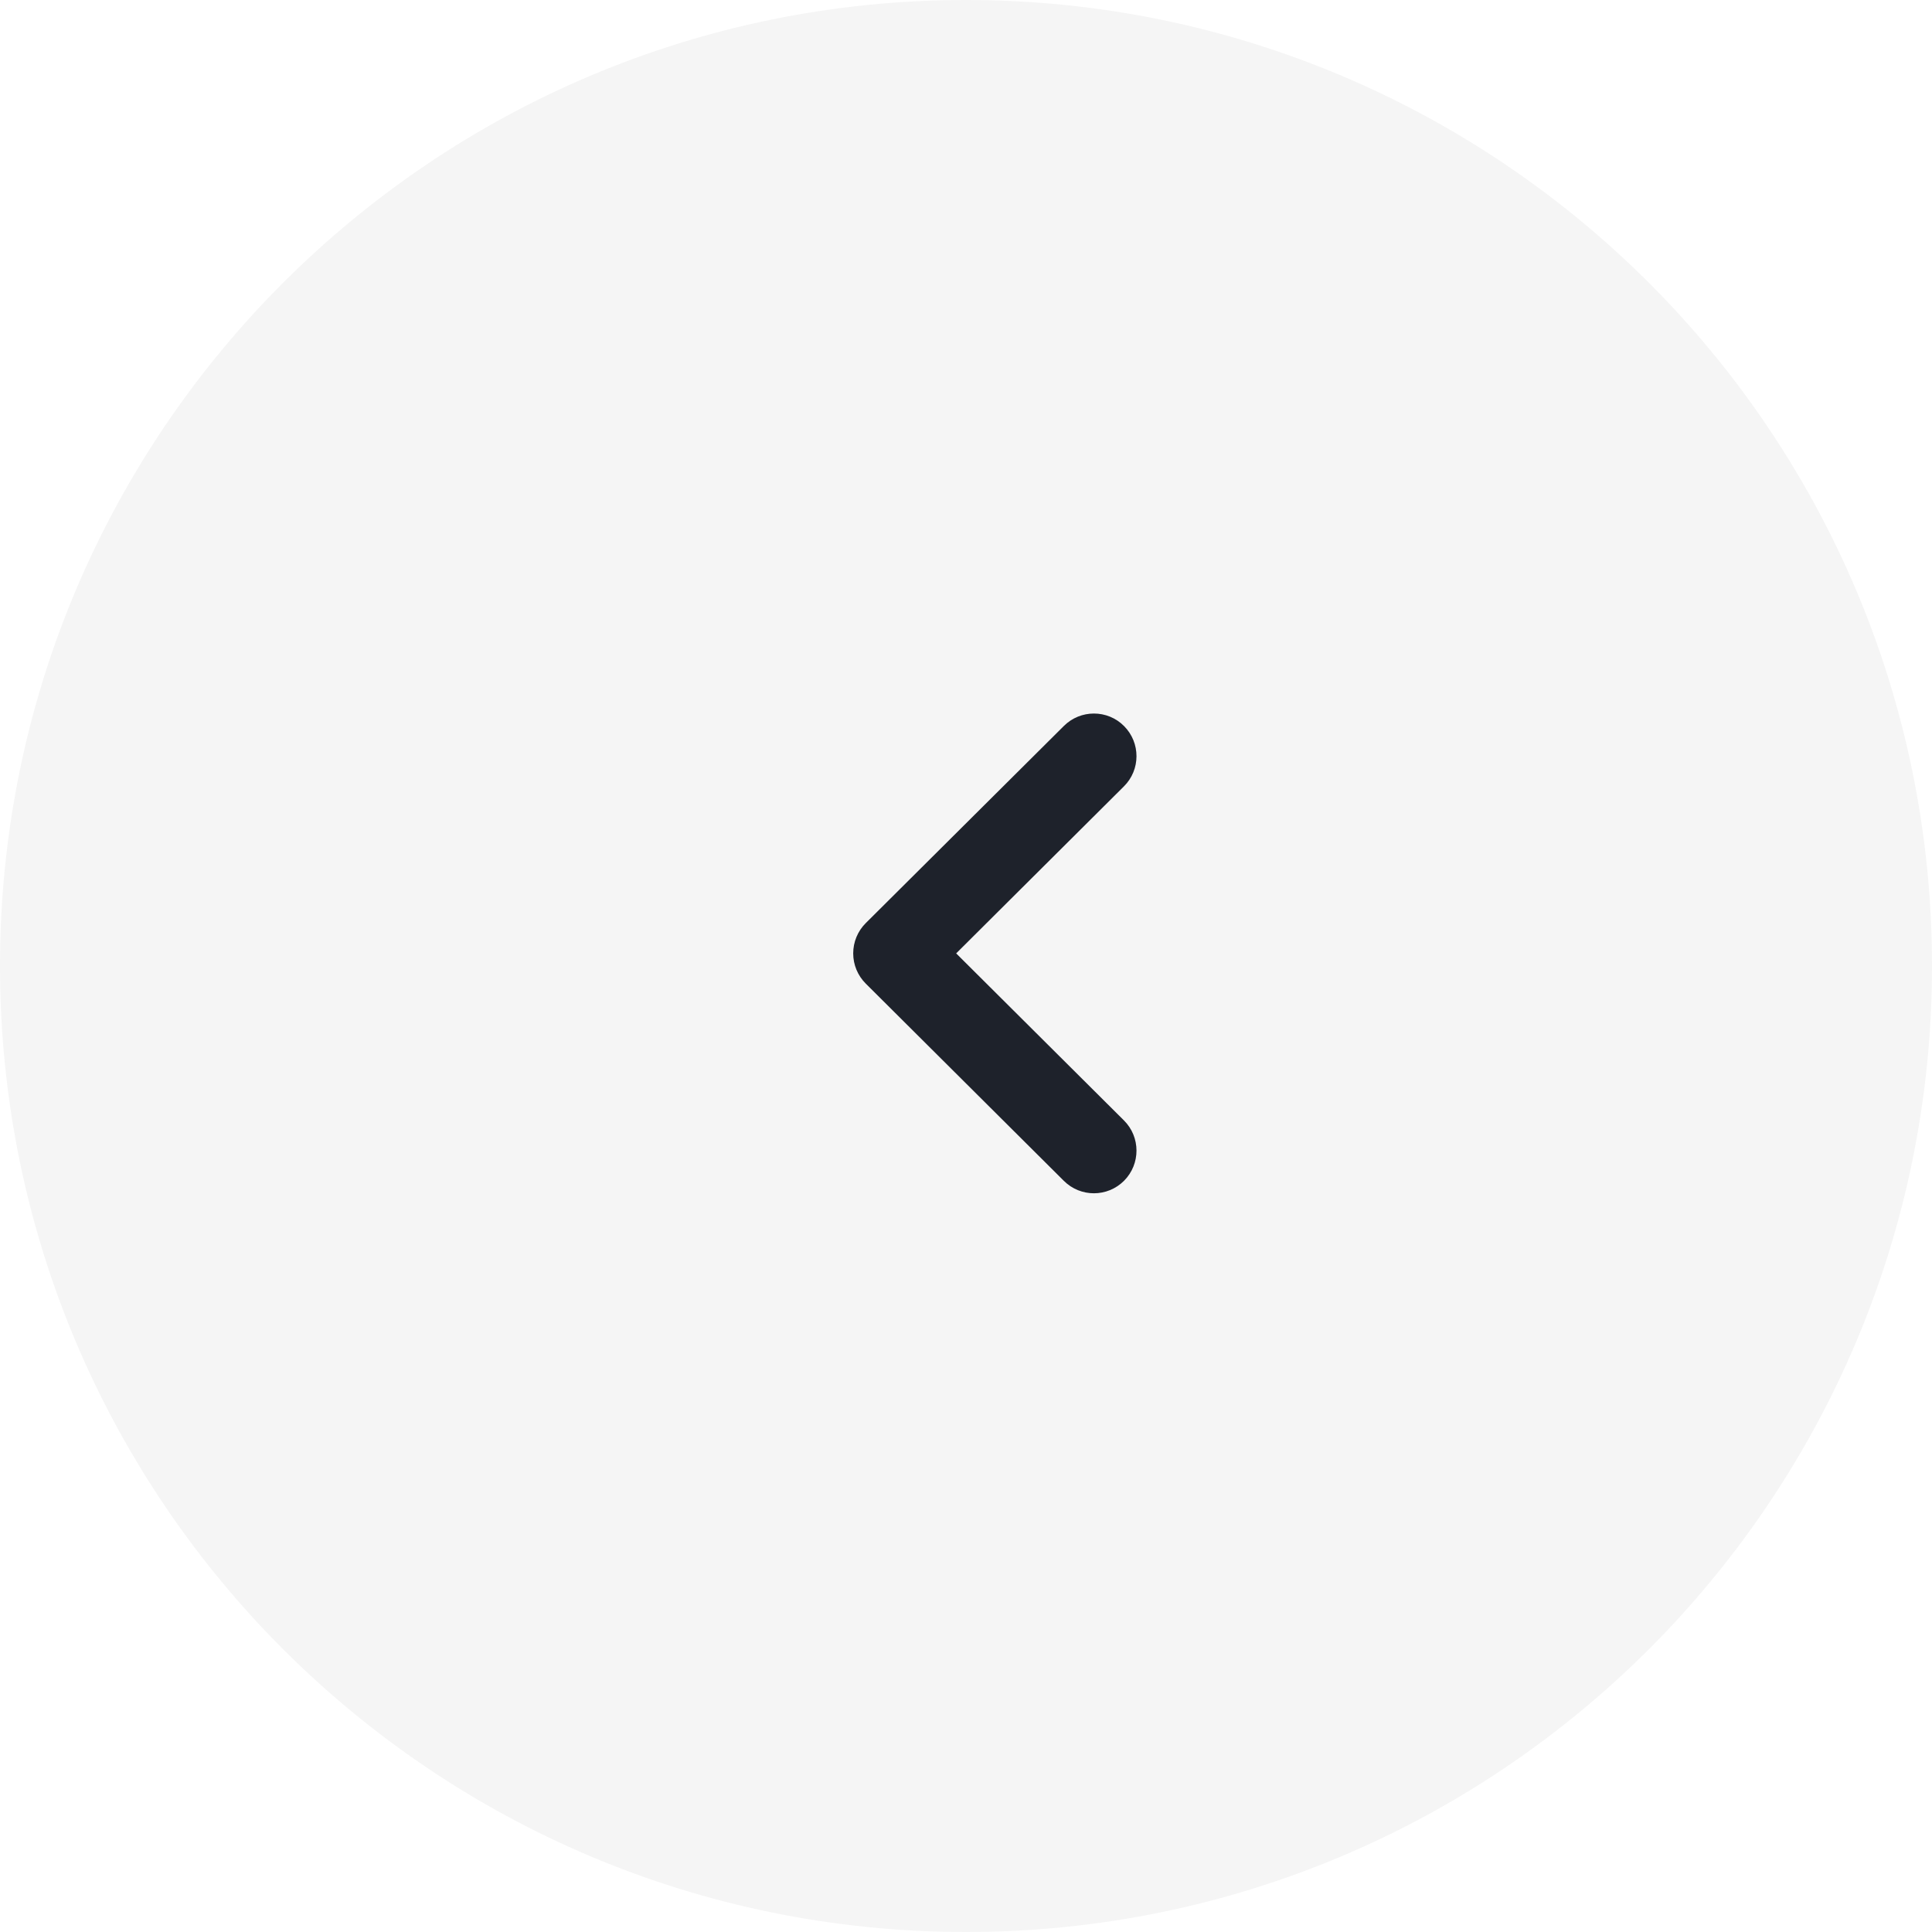
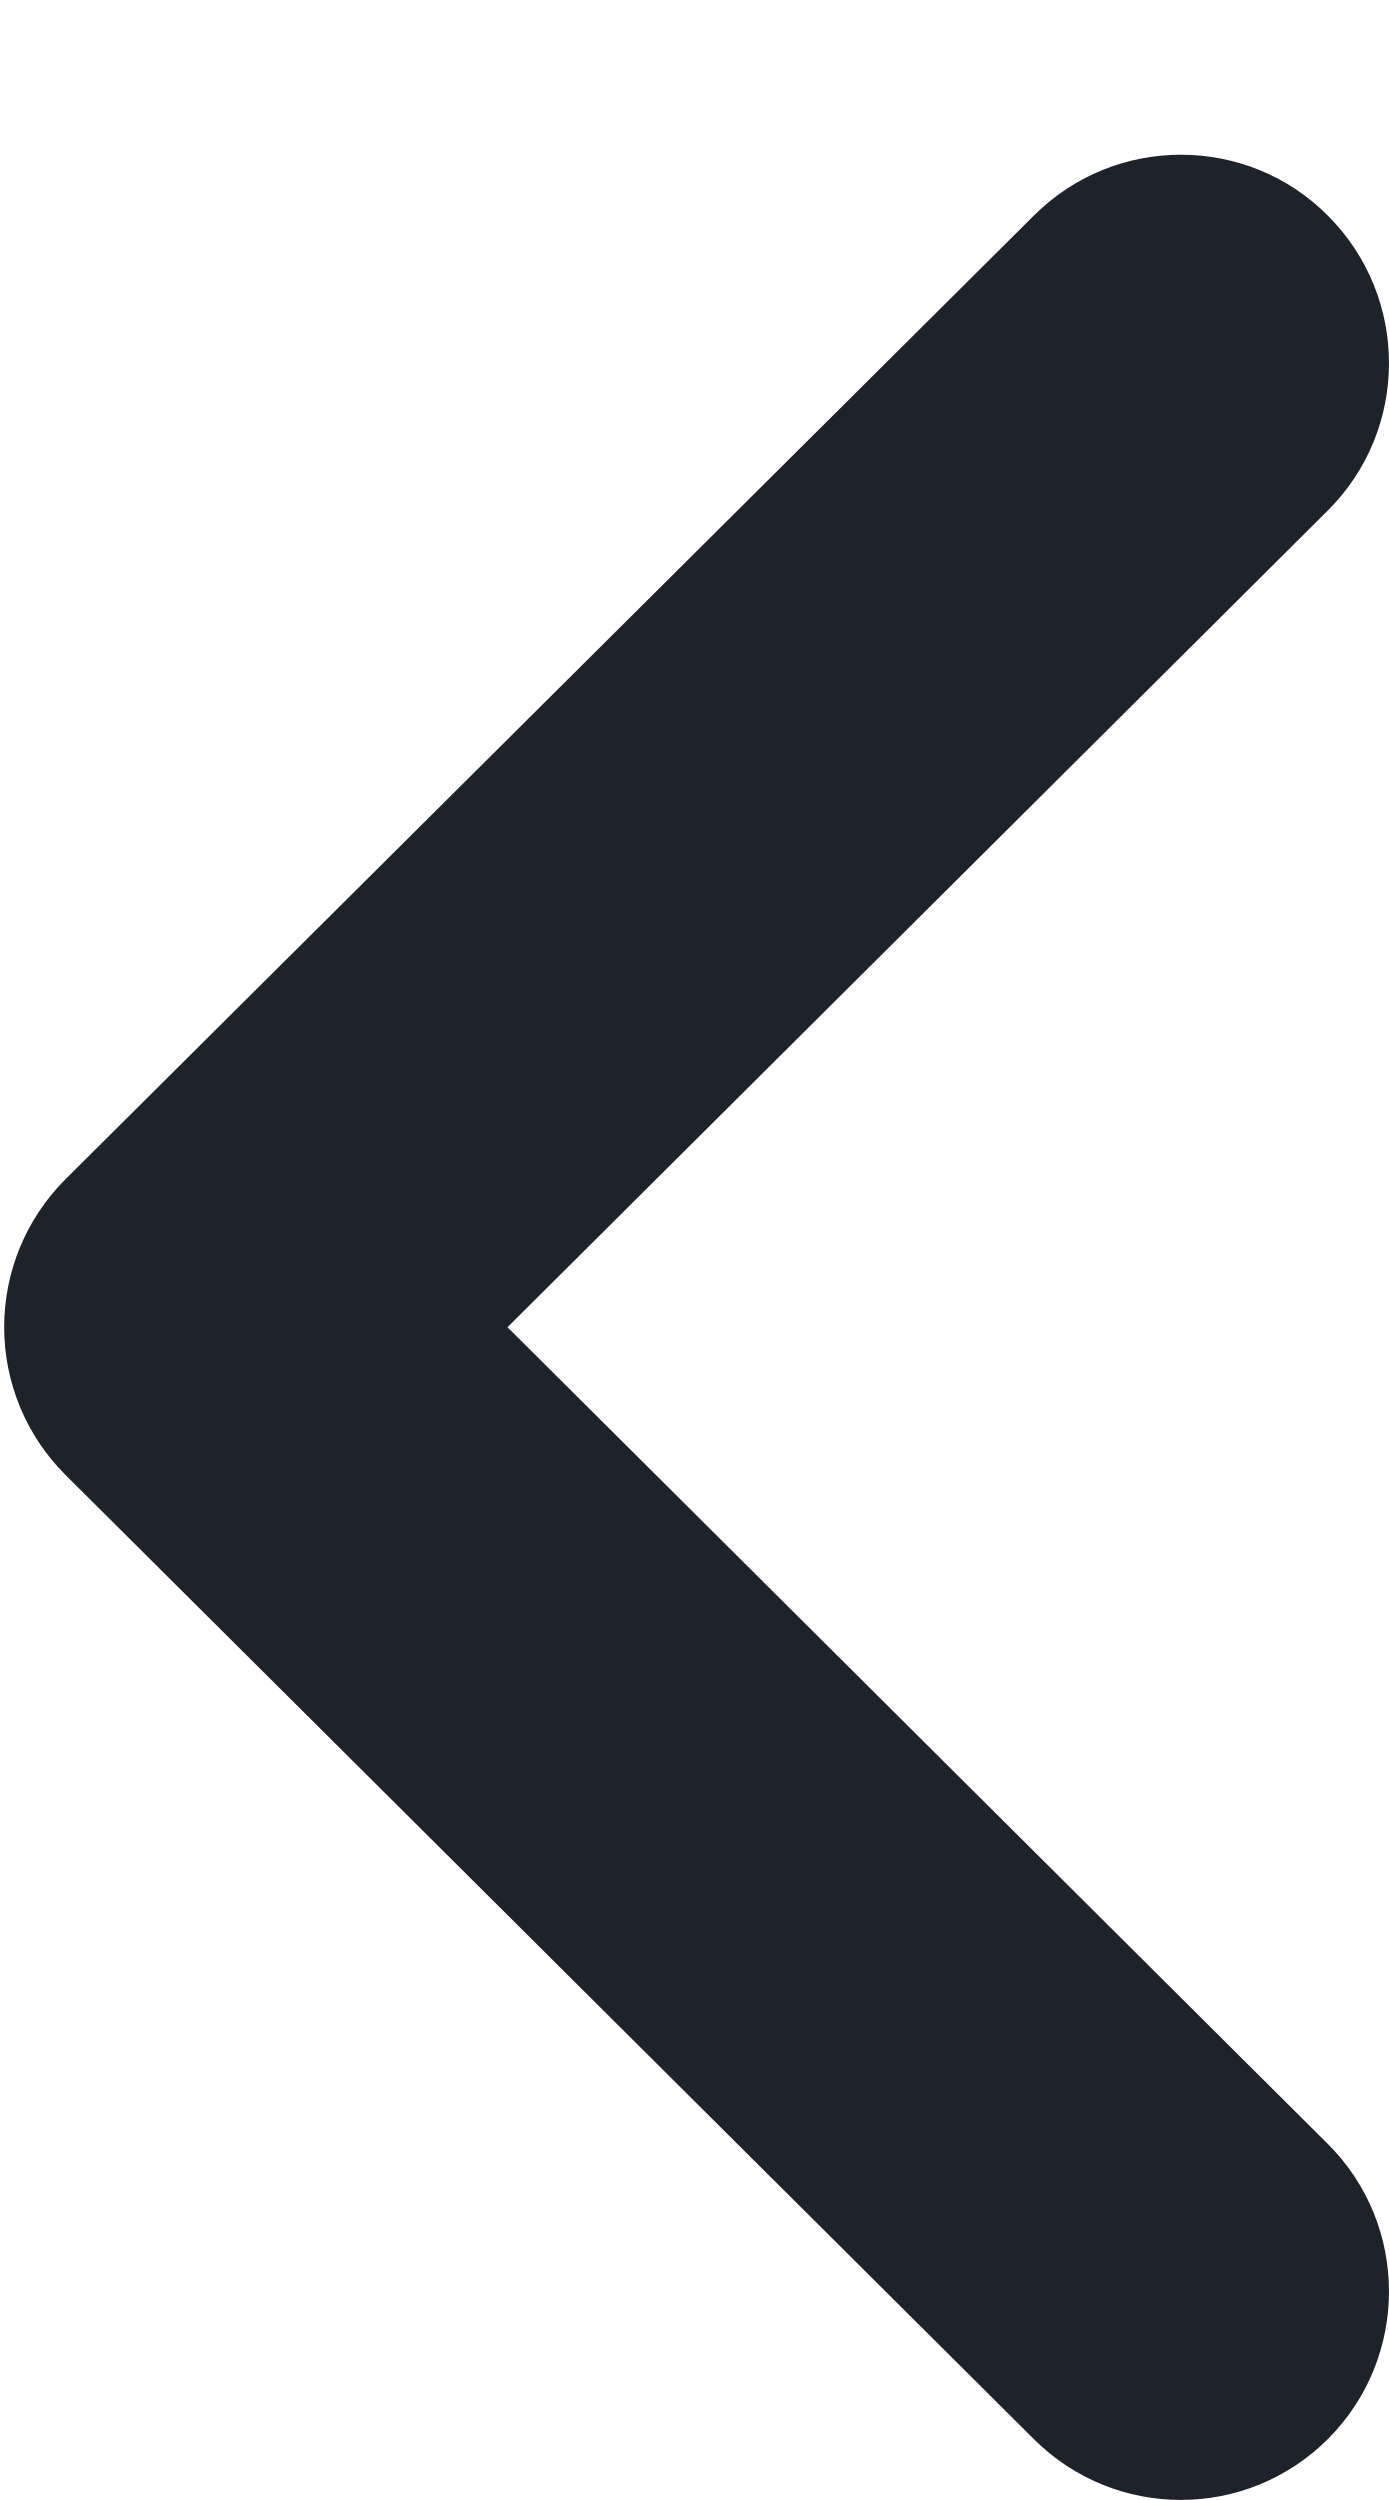
- <svg xmlns="http://www.w3.org/2000/svg" width="34" height="34" viewBox="0 0 34 34" fill="none">
-   <circle cx="17" cy="17" r="17" fill="#F5F5F5" />
-   <path d="M19.251 12.557C19.06 12.557 18.868 12.63 18.722 12.776L15.235 16.246C15.094 16.387 15.015 16.578 15.015 16.778C15.015 16.977 15.094 17.168 15.235 17.309L18.722 20.781C19.015 21.073 19.489 21.073 19.782 20.779C20.074 20.485 20.073 20.01 19.78 19.718L16.827 16.778L19.78 13.838C20.073 13.546 20.074 13.072 19.782 12.778C19.636 12.63 19.443 12.557 19.251 12.557Z" fill="#1E222B" />
+ <svg xmlns="http://www.w3.org/2000/svg" width="5" height="9" viewBox="0 0 5 9" fill="none">
+   <path d="M4.251 0.557C4.06 0.557 3.868 0.63 3.722 0.776L0.235 4.246C0.094 4.387 0.015 4.578 0.015 4.778C0.015 4.977 0.094 5.168 0.235 5.309L3.722 8.781C4.015 9.073 4.489 9.073 4.782 8.779C5.074 8.485 5.073 8.01 4.78 7.718L1.827 4.778L4.78 1.838C5.073 1.546 5.074 1.072 4.782 0.778C4.636 0.63 4.443 0.557 4.251 0.557Z" fill="#1E222B" />
</svg>
